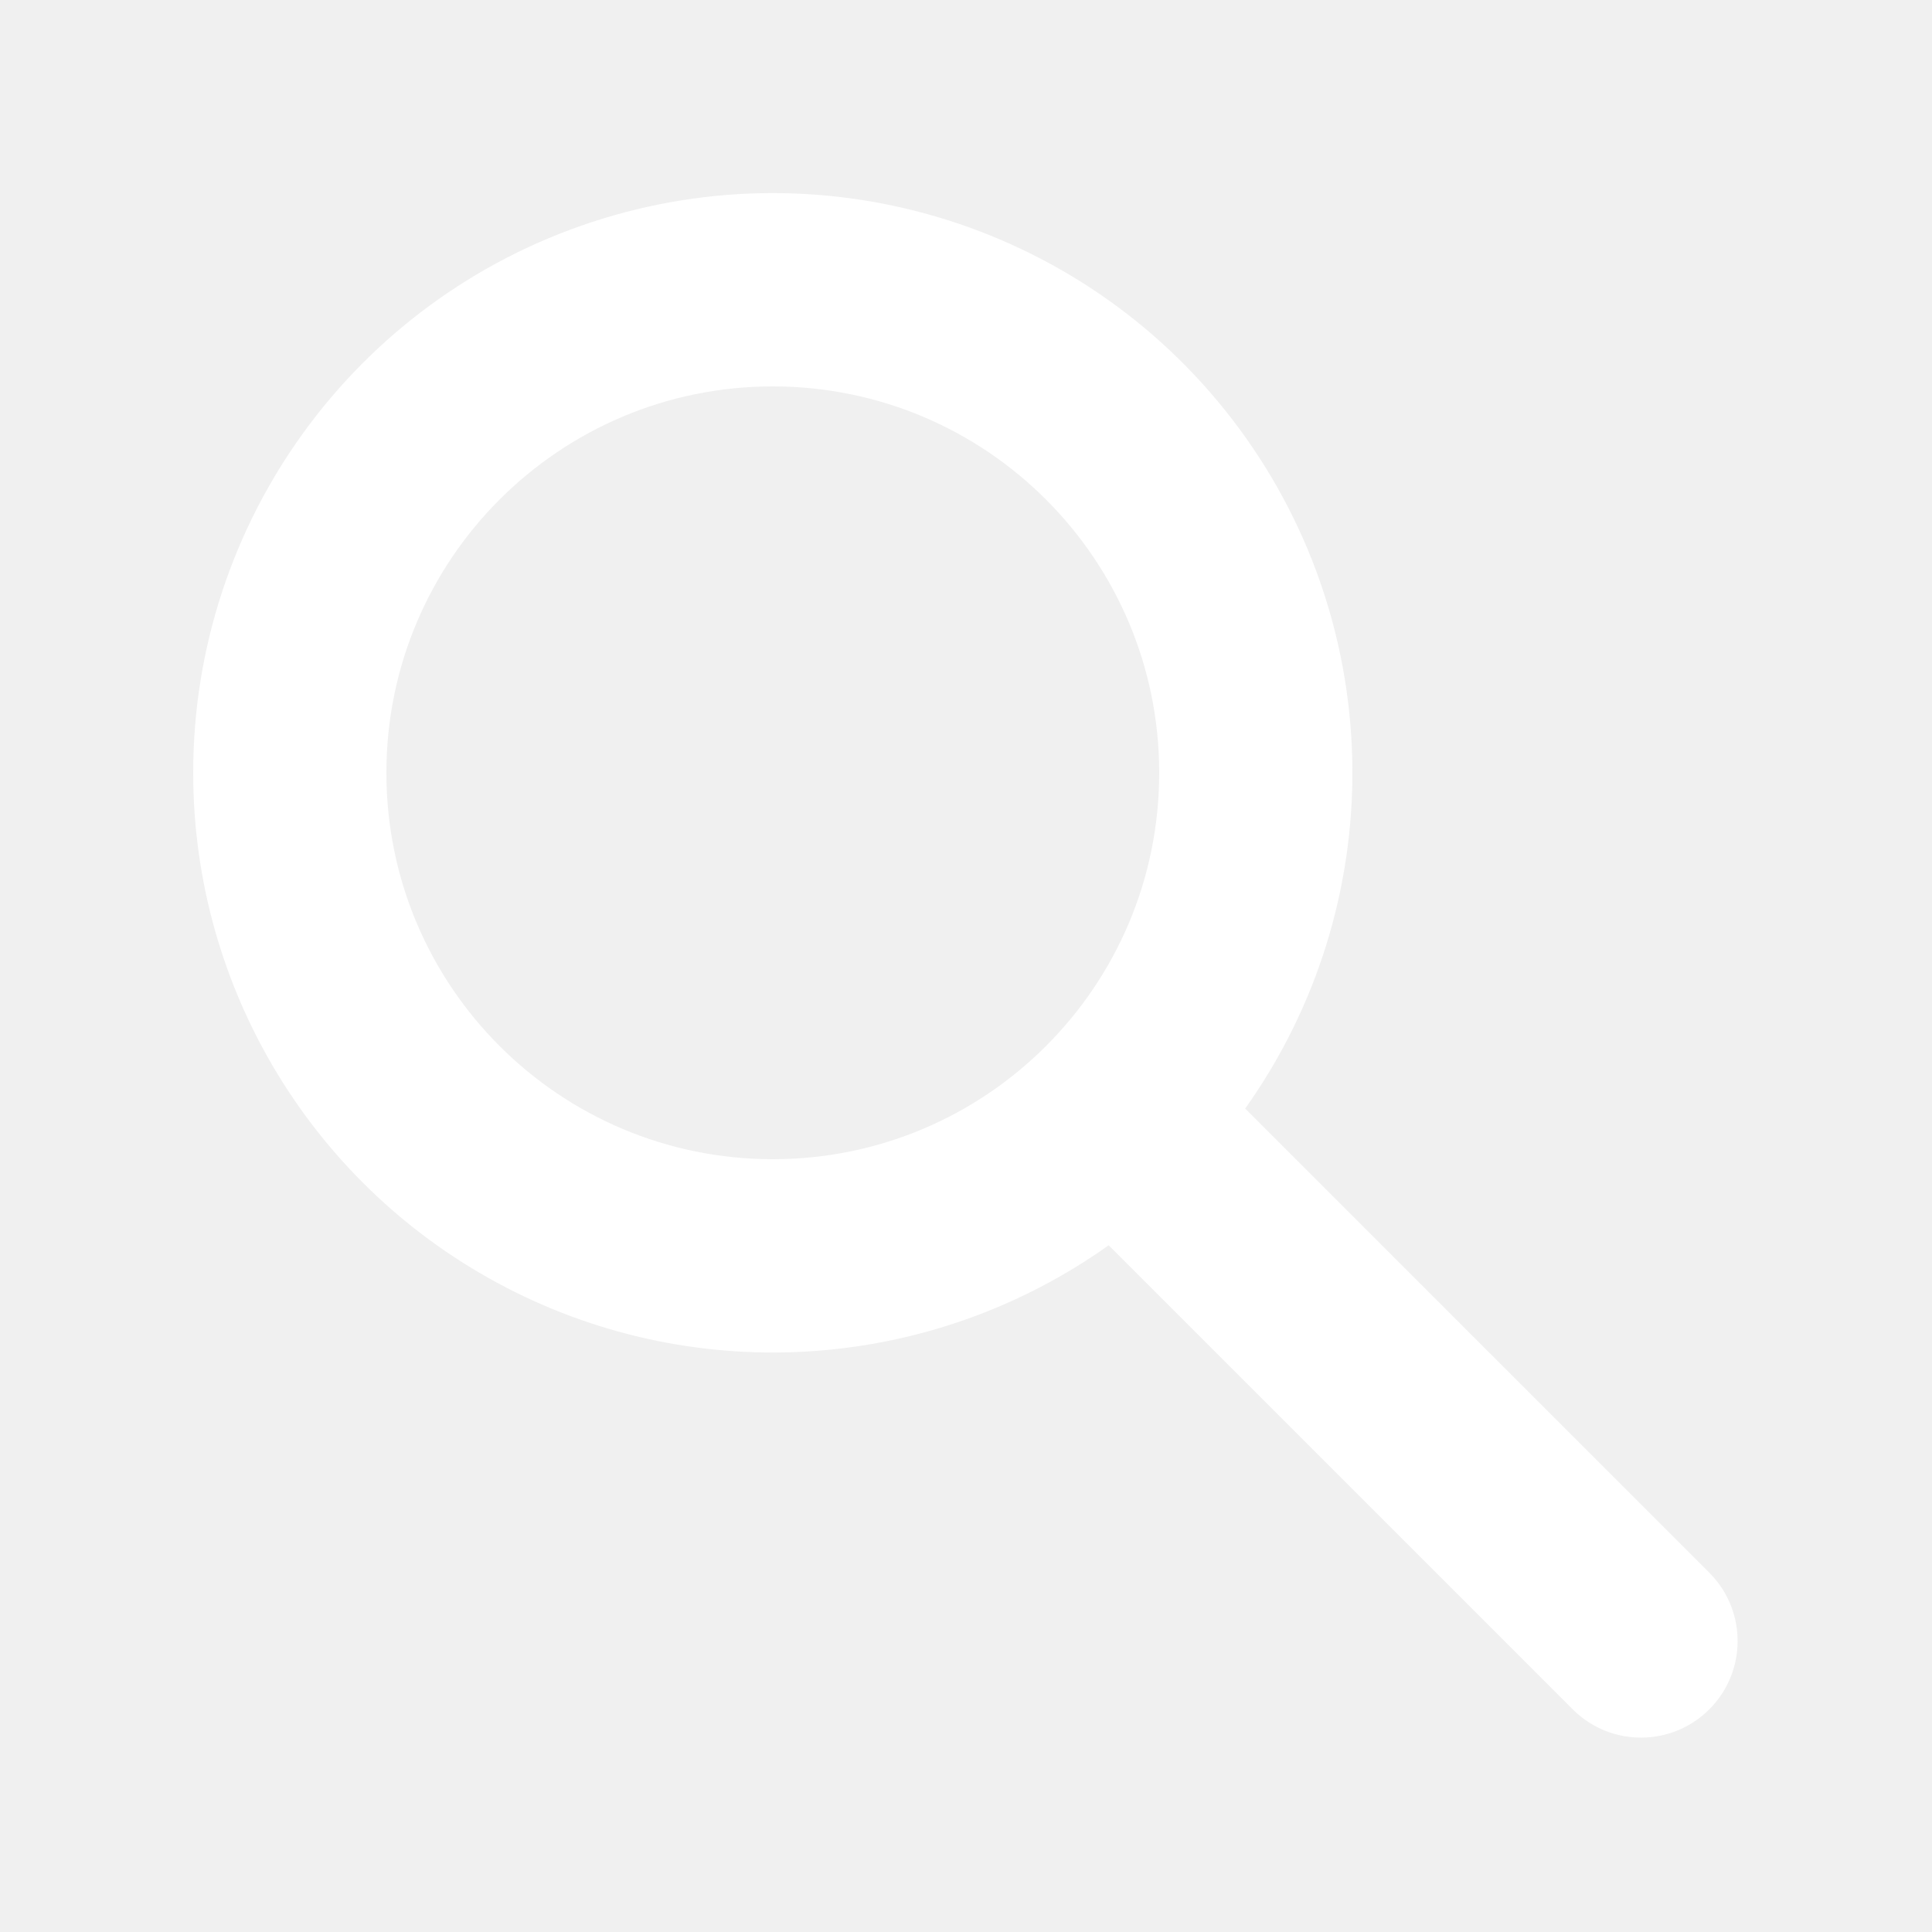
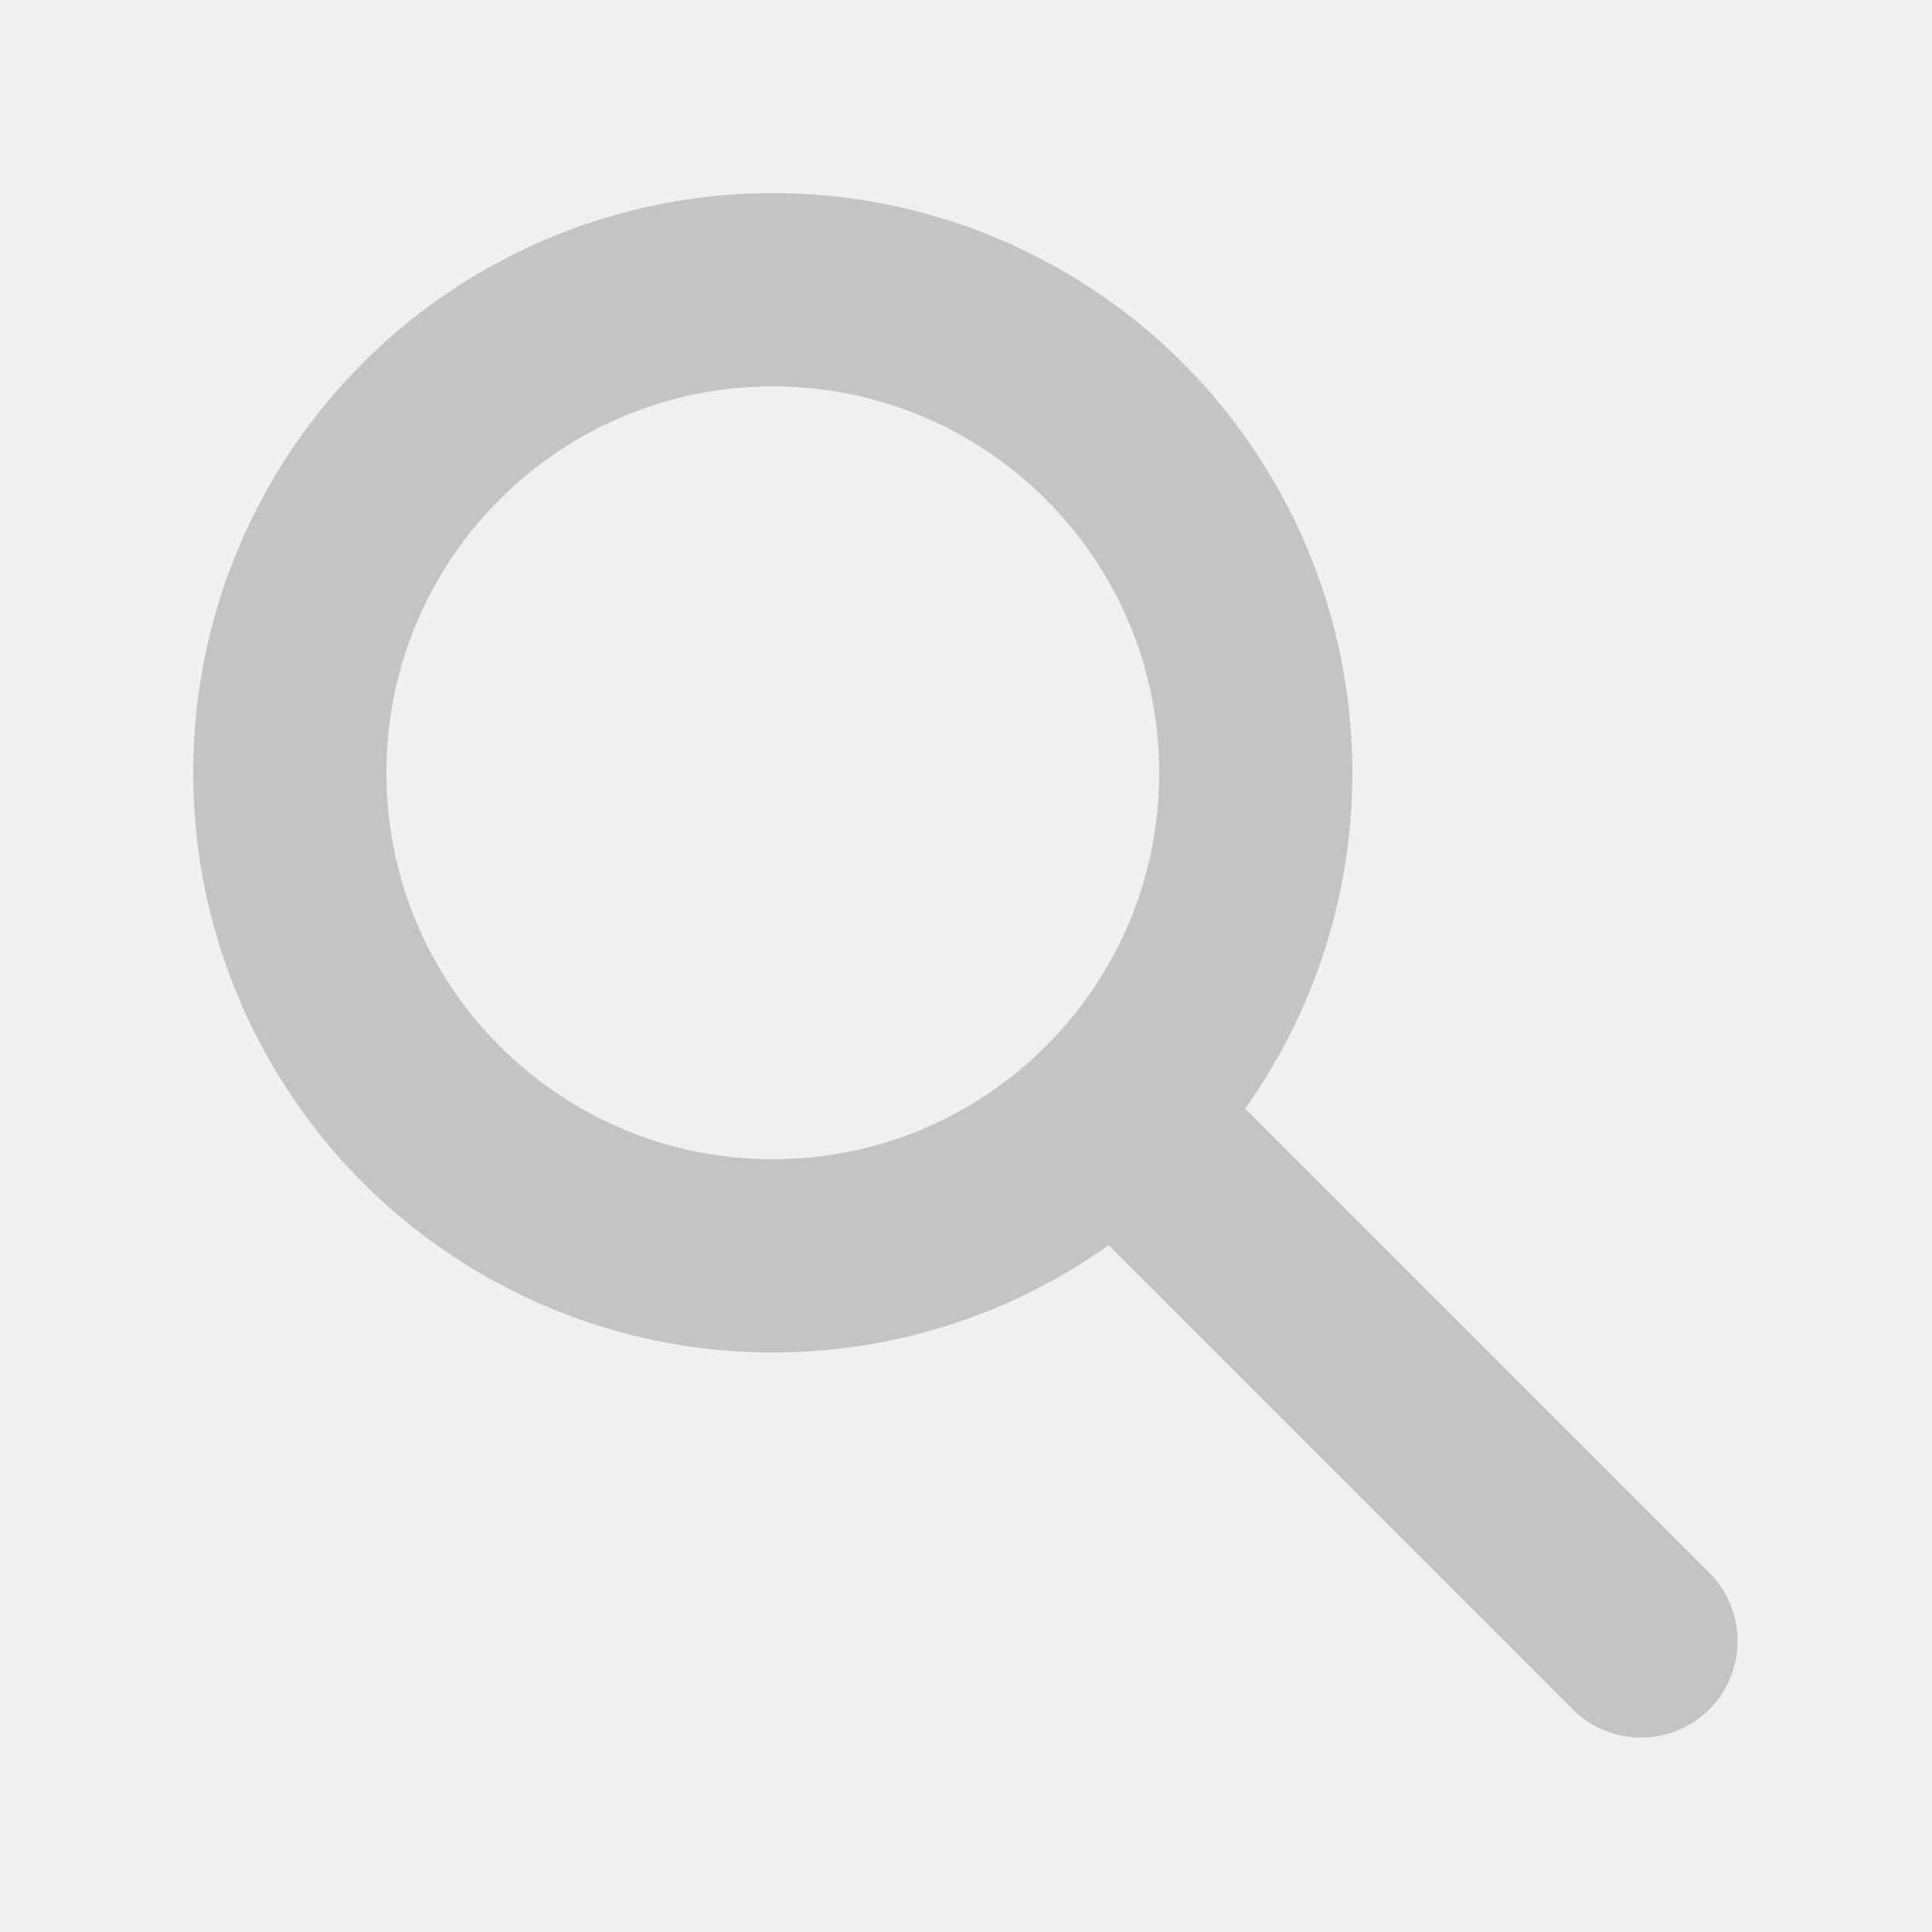
<svg xmlns="http://www.w3.org/2000/svg" class="h-5 w-5" viewBox="0 0 20 20" fill="currentColor">
-   <path style="fill:#fff" fill-rule="evenodd" d="M8 4a4 4 0 100 8 4 4 0 000-8zM2 8a6 6 0 1110.89 3.476l4.817 4.817a1 1 0 01-1.414 1.414l-4.816-4.816A6 6 0 012 8z" clip-rule="evenodd" />
+   <path style="fill:#C4C4C4" fill-rule="evenodd" d="M8 4a4 4 0 100 8 4 4 0 000-8zM2 8a6 6 0 1110.89 3.476l4.817 4.817a1 1 0 01-1.414 1.414l-4.816-4.816A6 6 0 012 8z" clip-rule="evenodd" />
</svg>
